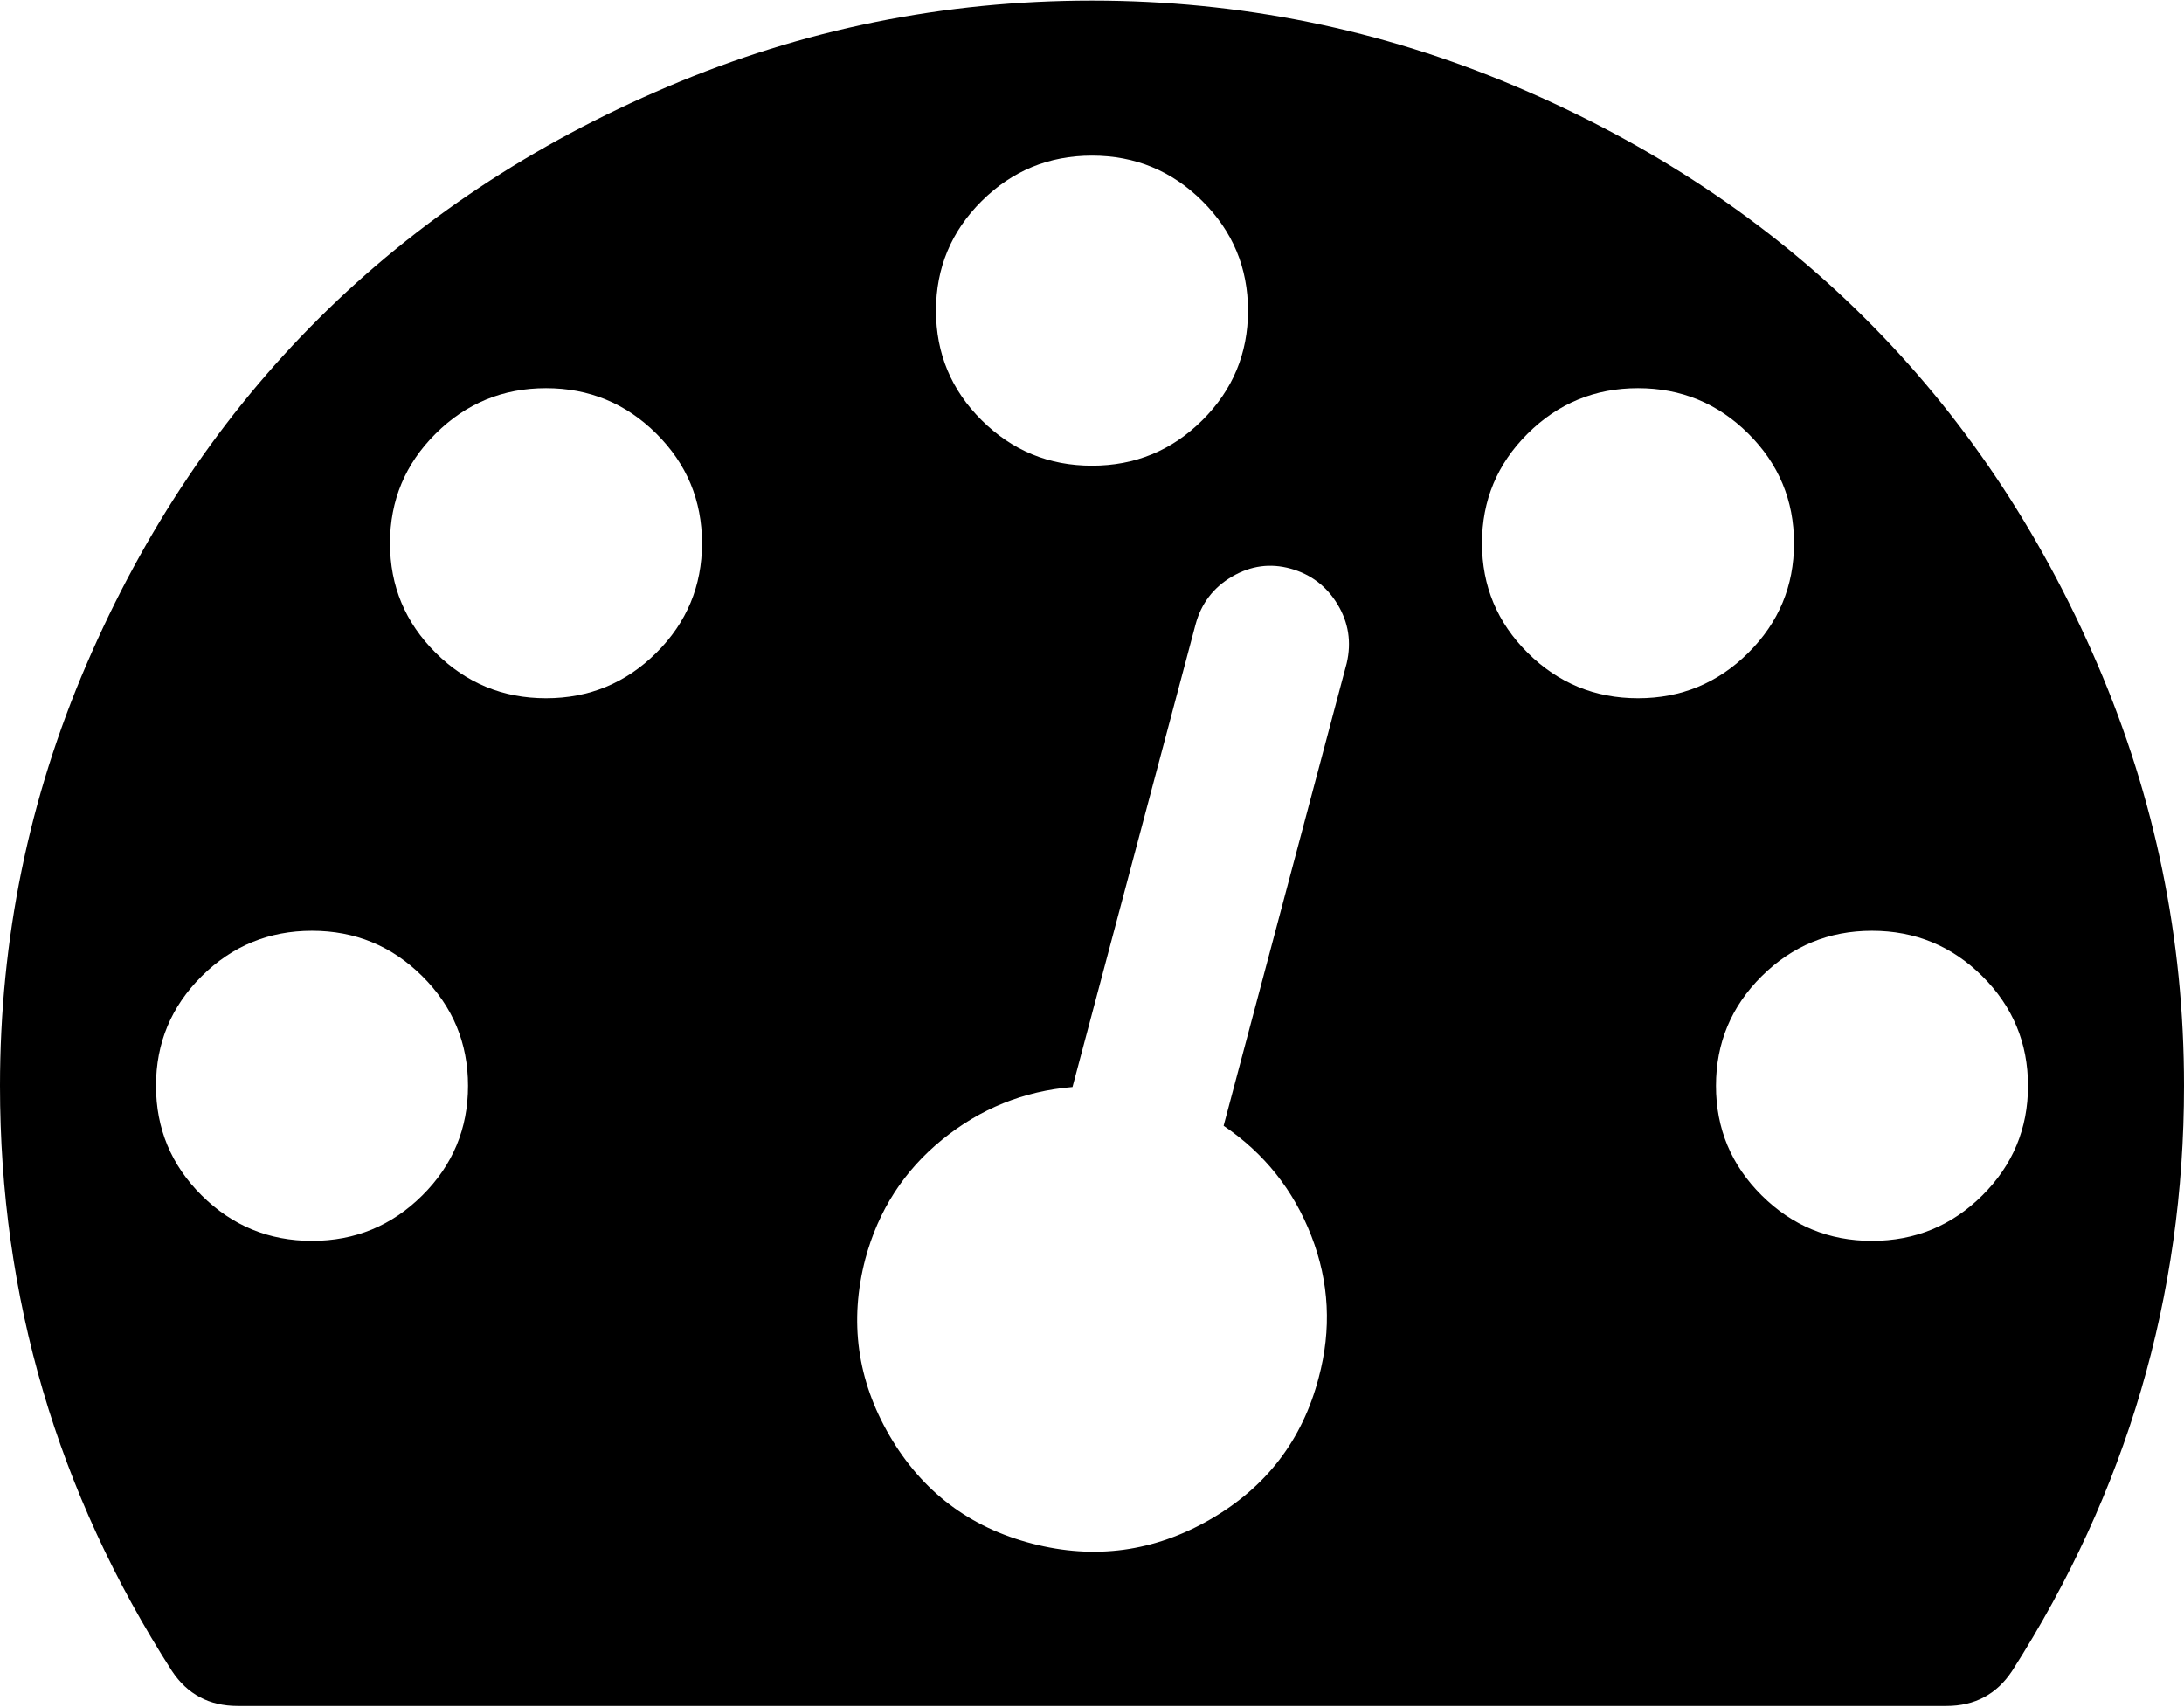
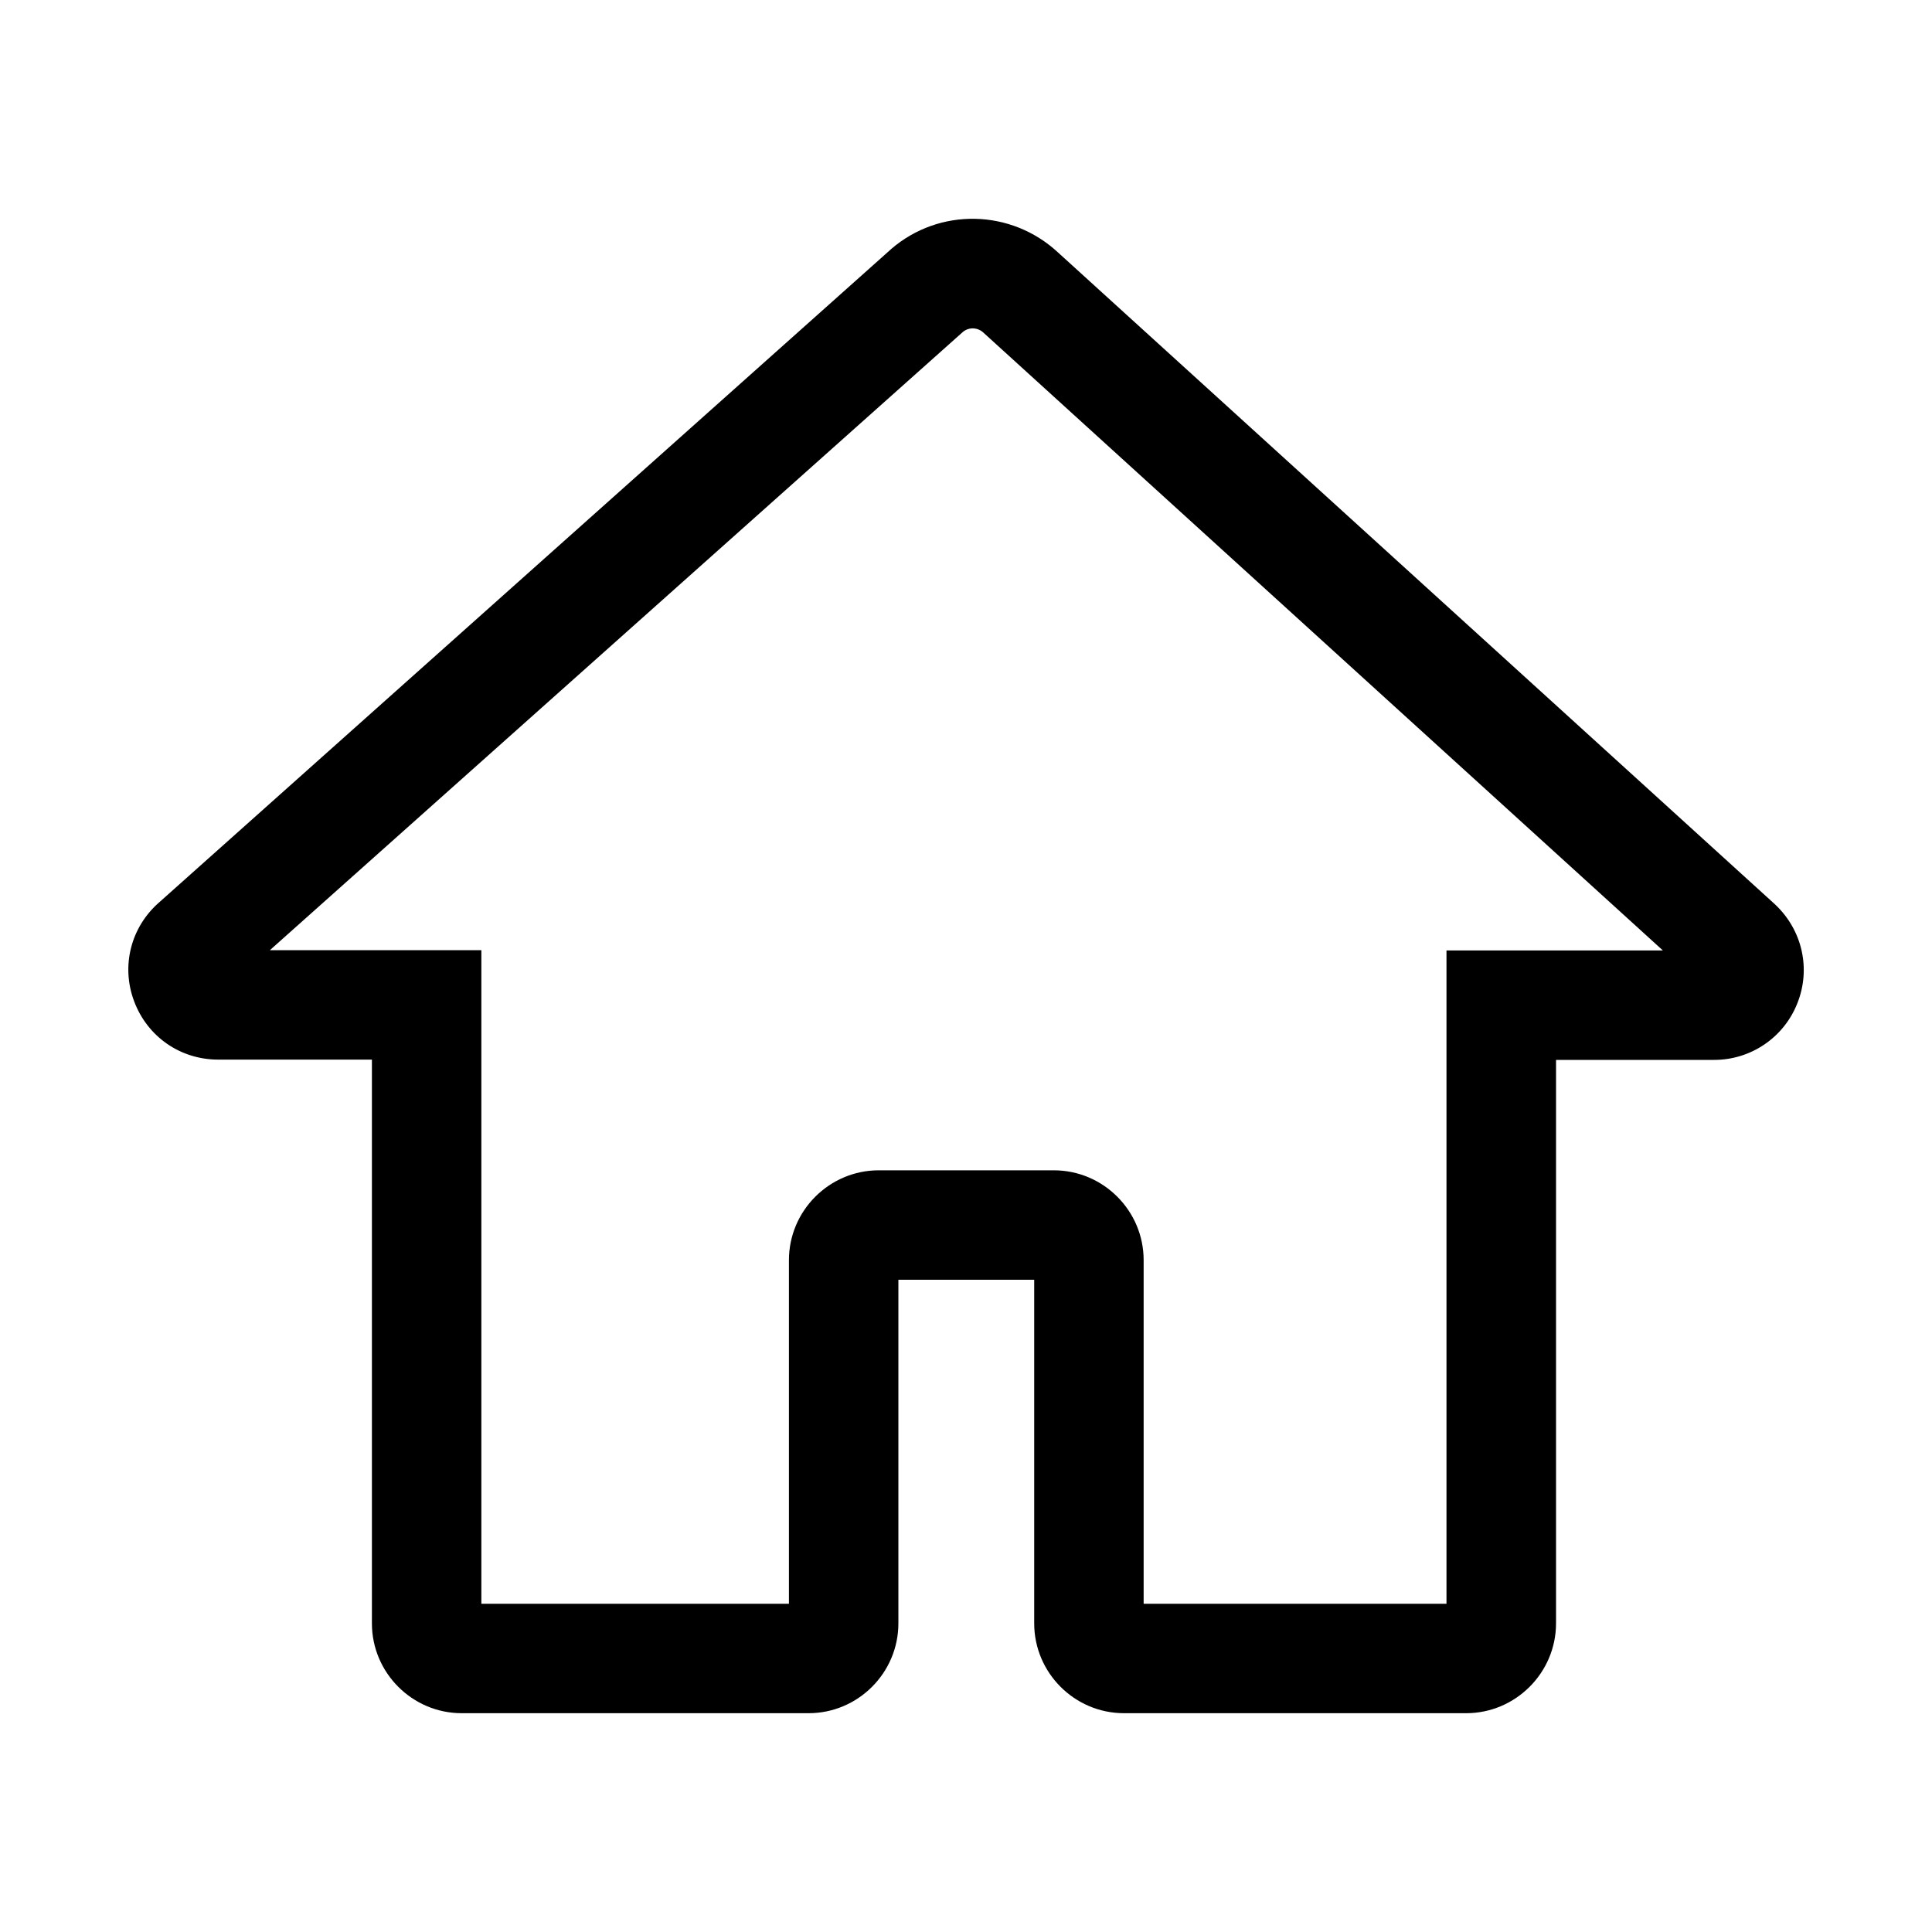
- <svg xmlns="http://www.w3.org/2000/svg" width="128" height="100">
-   <path d="M27.429 63.638c0-2.508-.893-4.65-2.679-6.424-1.786-1.775-3.94-2.662-6.464-2.662-2.524 0-4.679.887-6.465 2.662-1.785 1.774-2.678 3.916-2.678 6.424 0 2.508.893 4.65 2.678 6.424 1.786 1.775 3.94 2.662 6.465 2.662 2.524 0 4.678-.887 6.464-2.662 1.786-1.775 2.679-3.916 2.679-6.424zm13.714-31.801c0-2.508-.893-4.65-2.679-6.424-1.785-1.775-3.94-2.662-6.464-2.662-2.524 0-4.679.887-6.464 2.662-1.786 1.774-2.679 3.916-2.679 6.424 0 2.508.893 4.65 2.679 6.424 1.785 1.774 3.94 2.662 6.464 2.662 2.524 0 4.679-.888 6.464-2.662 1.786-1.775 2.679-3.916 2.679-6.424zM71.714 65.98l7.215-27.116c.285-1.23.107-2.378-.536-3.443-.643-1.064-1.56-1.762-2.75-2.094-1.19-.33-2.333-.177-3.429.462-1.095.639-1.81 1.573-2.143 2.804l-7.214 27.116c-2.857.237-5.405 1.266-7.643 3.088-2.238 1.822-3.738 4.152-4.5 6.992-.952 3.644-.476 7.098 1.429 10.364 1.905 3.265 4.69 5.37 8.357 6.317 3.667.947 7.143.474 10.429-1.42 3.285-1.892 5.404-4.66 6.357-8.305.762-2.84.619-5.607-.429-8.305-1.047-2.697-2.762-4.85-5.143-6.46zm47.143-2.342c0-2.508-.893-4.65-2.678-6.424-1.786-1.775-3.94-2.662-6.465-2.662-2.524 0-4.678.887-6.464 2.662-1.786 1.774-2.679 3.916-2.679 6.424 0 2.508.893 4.65 2.679 6.424 1.786 1.775 3.94 2.662 6.464 2.662 2.524 0 4.679-.887 6.465-2.662 1.785-1.775 2.678-3.916 2.678-6.424zm-45.714-45.43c0-2.509-.893-4.65-2.679-6.425C68.68 10.01 66.524 9.122 64 9.122c-2.524 0-4.679.887-6.464 2.661-1.786 1.775-2.679 3.916-2.679 6.425 0 2.508.893 4.65 2.679 6.424 1.785 1.774 3.94 2.662 6.464 2.662 2.524 0 4.679-.888 6.464-2.662 1.786-1.775 2.679-3.916 2.679-6.424zm32 13.629c0-2.508-.893-4.65-2.679-6.424-1.785-1.775-3.94-2.662-6.464-2.662-2.524 0-4.679.887-6.464 2.662-1.786 1.774-2.679 3.916-2.679 6.424 0 2.508.893 4.65 2.679 6.424 1.785 1.774 3.94 2.662 6.464 2.662 2.524 0 4.679-.888 6.464-2.662 1.786-1.775 2.679-3.916 2.679-6.424zM128 63.638c0 12.351-3.357 23.78-10.071 34.286-.905 1.372-2.19 2.058-3.858 2.058H13.93c-1.667 0-2.953-.686-3.858-2.058C3.357 87.465 0 76.037 0 63.638c0-8.613 1.69-16.847 5.071-24.703C8.452 31.08 13 24.312 18.714 18.634c5.715-5.68 12.524-10.199 20.429-13.559C47.048 1.715 55.333.035 64 .035c8.667 0 16.952 1.68 24.857 5.04 7.905 3.36 14.714 7.88 20.429 13.559 5.714 5.678 10.262 12.446 13.643 20.301 3.38 7.856 5.071 16.09 5.071 24.703z" />
+ <svg xmlns="http://www.w3.org/2000/svg" t="1686822117288" class="icon" viewBox="0 0 1024 1024" version="1.1" p-id="2543" width="200" height="200">
+   <path d="M777.062 908.032h-181.299c-26.214 0-47.616-21.402-47.616-47.616v-182.118H476.16v182.118c0 26.214-21.402 47.616-47.616 47.616H244.736c-26.214 0-47.616-21.402-47.616-47.616v-298.803H115.661c-20.122 0-37.581-12.186-44.595-30.976-7.014-18.688-1.69-39.322 13.312-52.378L472.064 132.25l0.205-0.205c25.6-22.118 63.59-21.299 88.422 1.69l380.109 345.6 0.205 0.205c14.285 13.517 18.893 33.997 11.622 52.224a47.35 47.35 0 0 1-44.186 30.003h-83.712v298.701c-0.051 26.163-21.453 47.565-47.667 47.565z m-170.906-58.01h160.512V503.757h114.688l-359.987-327.322-0.102-0.102c-3.123-2.918-7.782-3.021-10.906-0.41l-367.309 327.68h112.077v346.419h163.021v-182.118c0-26.214 21.402-47.616 47.616-47.616h92.774c26.214 0 47.616 21.402 47.616 47.616v182.118z" p-id="2544" />
</svg>
